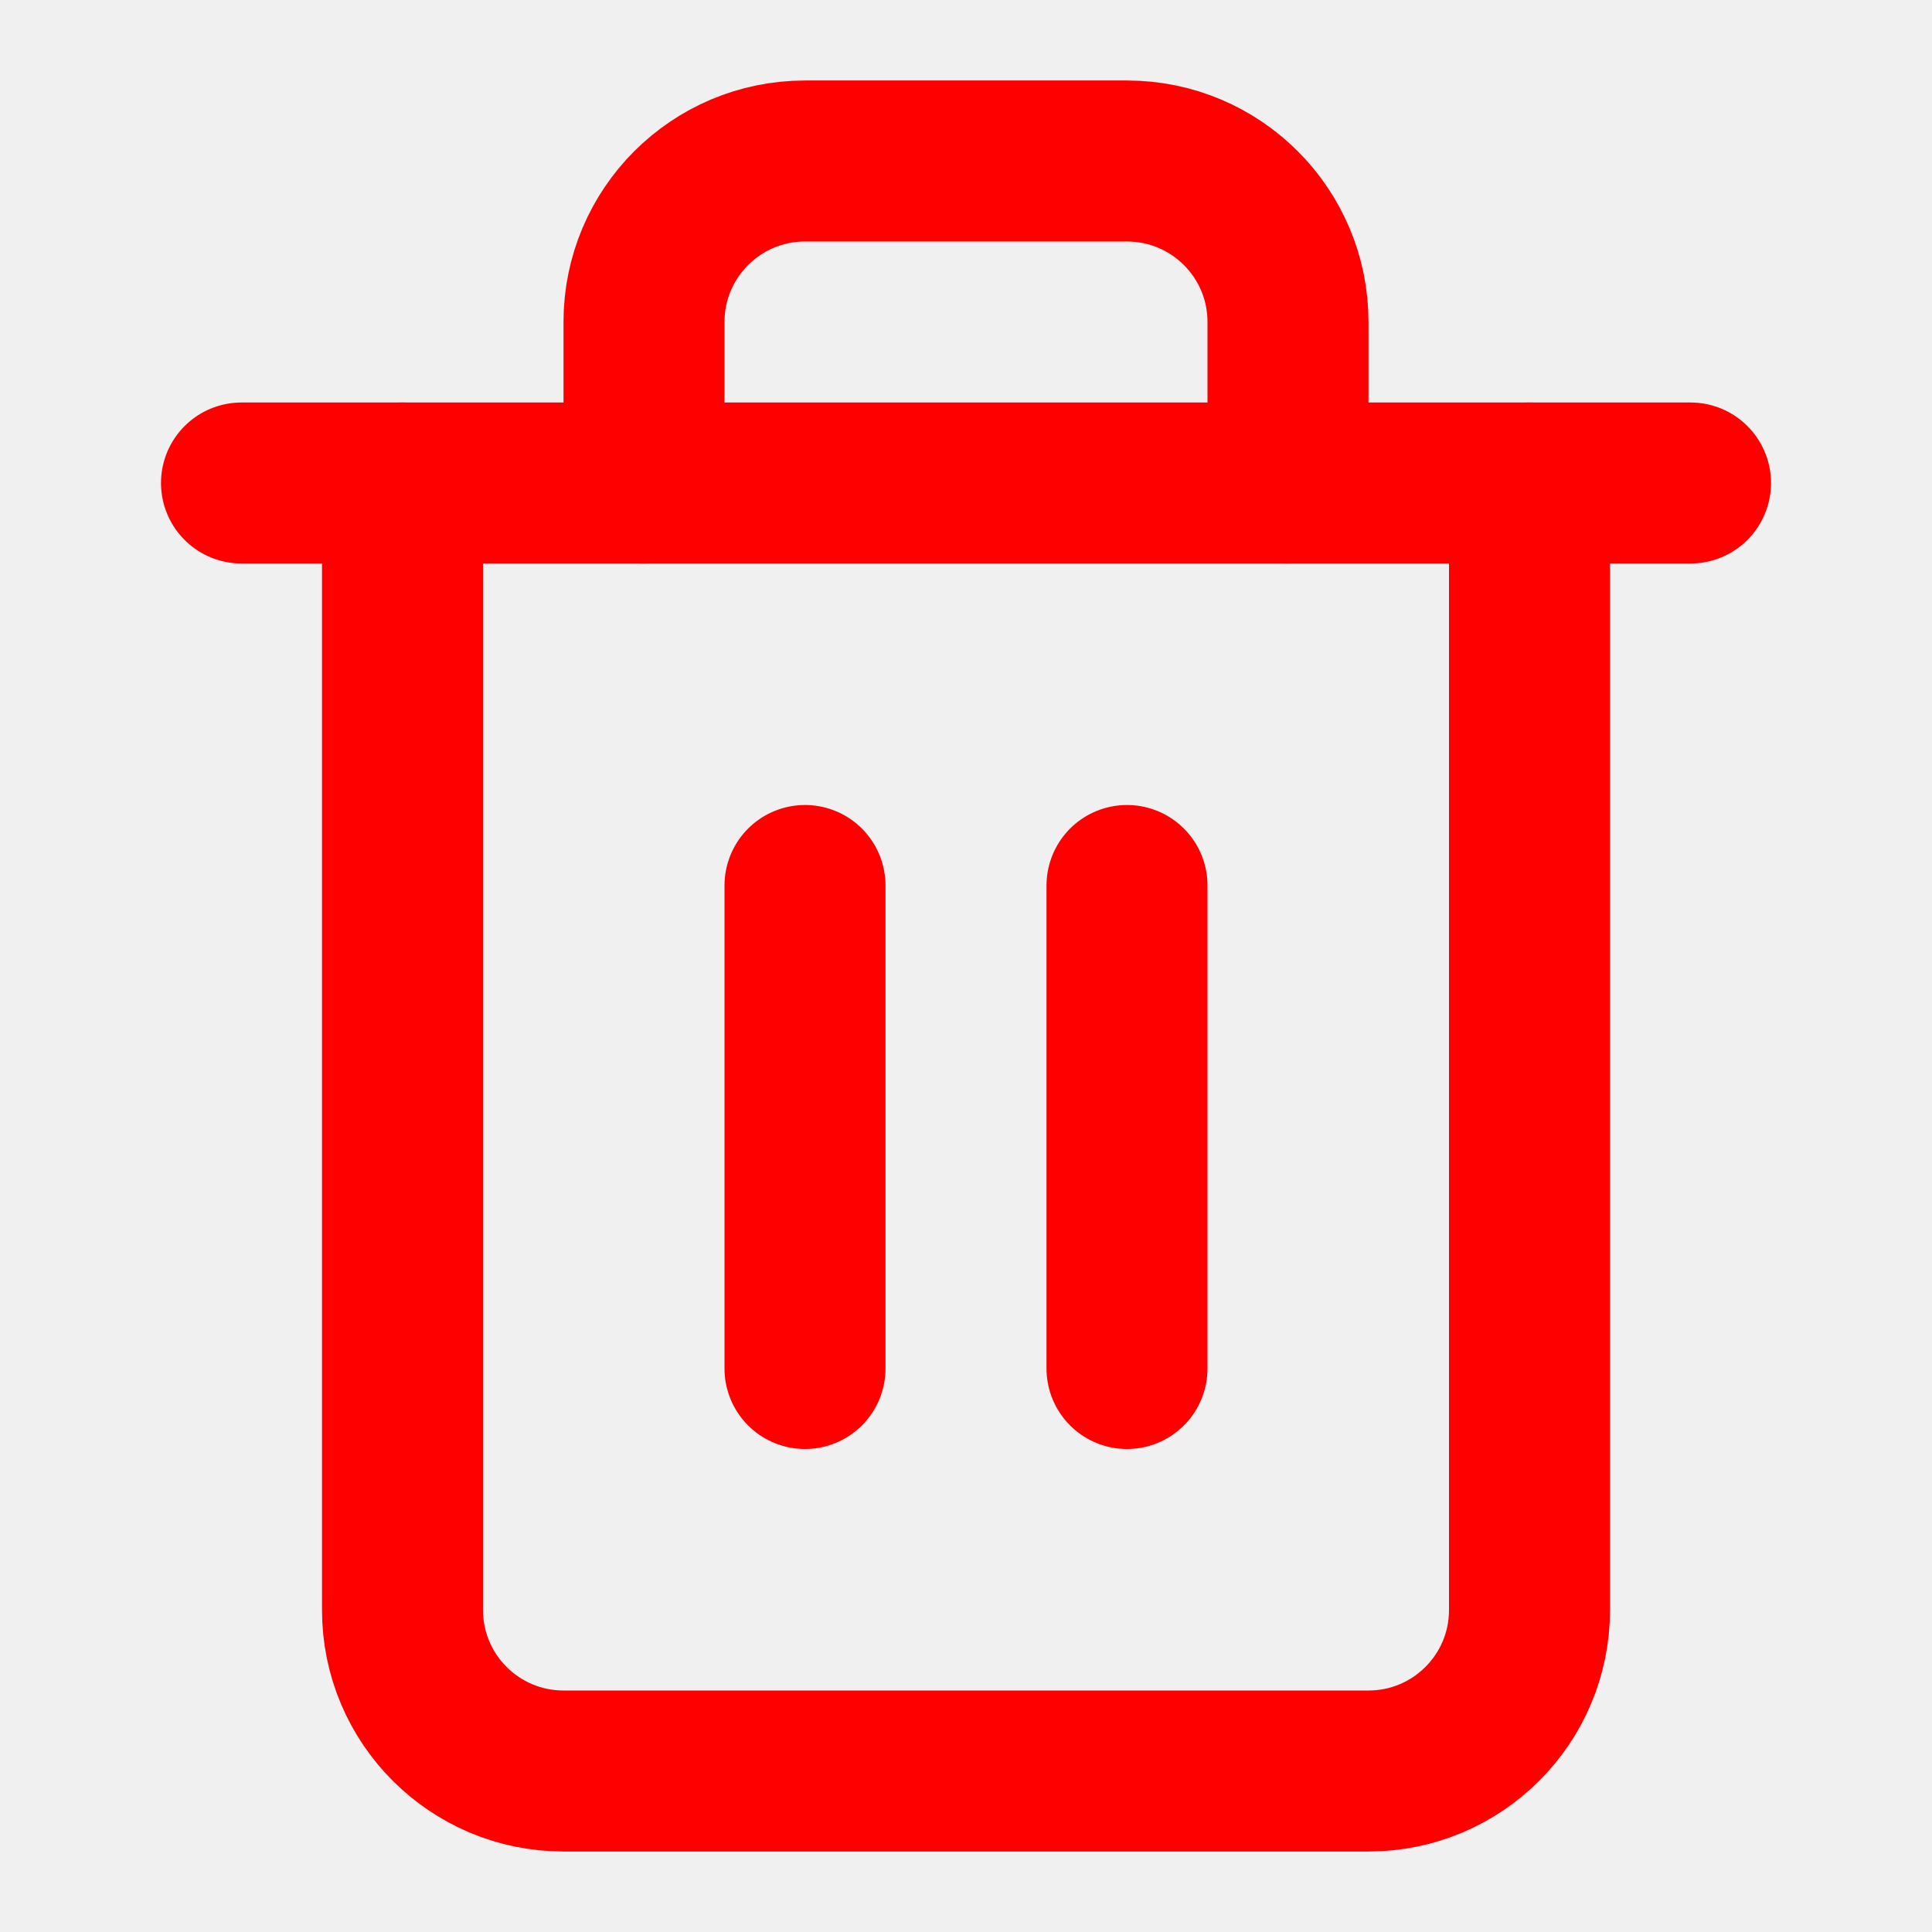
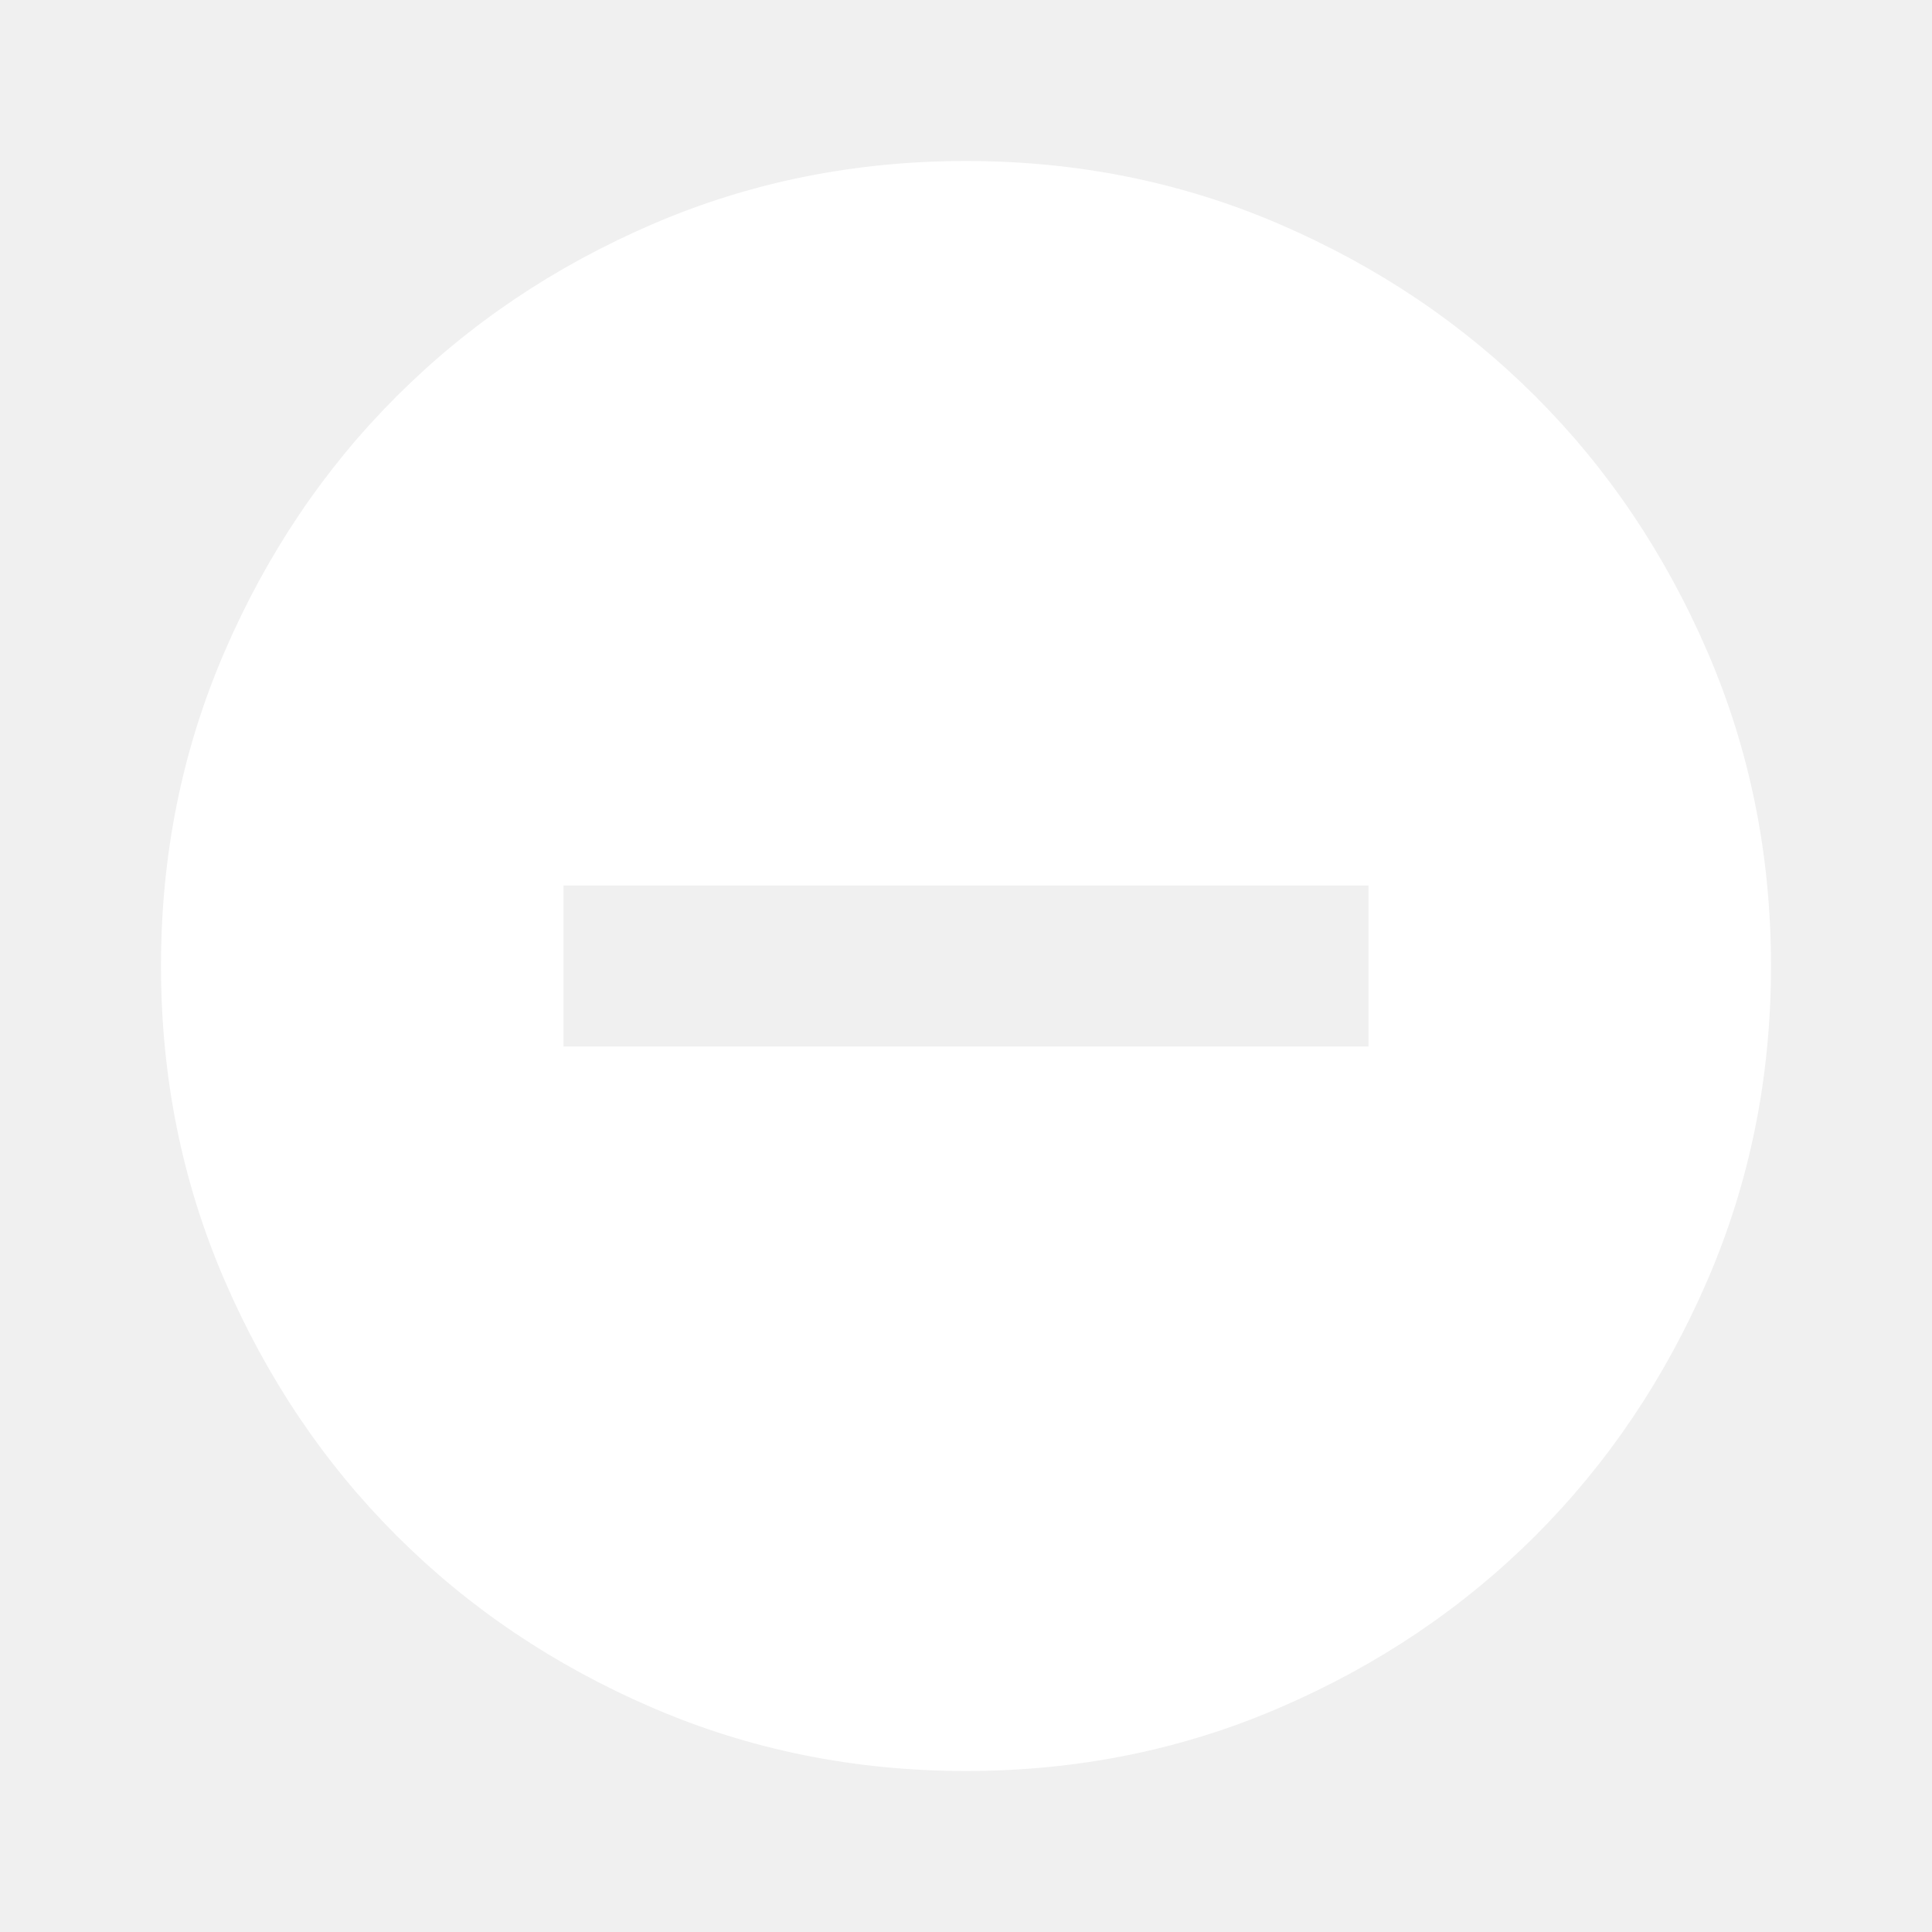
- <svg xmlns="http://www.w3.org/2000/svg" width="24" height="24" viewBox="0 0 24 24" fill="none" stroke="red" stroke-width="2" stroke-linecap="round" stroke-linejoin="round" class="feather feather-trash-2">
-   <polyline points="3 6 5 6 21 6" />
-   <path d="M19 6v14a2 2 0 0 1-2 2H7a2 2 0 0 1-2-2V6m3 0V4a2 2 0 0 1 2-2h4a2 2 0 0 1 2 2v2" />
-   <line x1="10" y1="11" x2="10" y2="17" />
-   <line x1="14" y1="11" x2="14" y2="17" />
+ <svg xmlns="http://www.w3.org/2000/svg" height="24" width="24" fill="white">
+   <path d="M7 13h10v-2H7Zm5 9q-2.075 0-3.9-.788-1.825-.787-3.175-2.137-1.35-1.35-2.137-3.175Q2 14.075 2 12t.788-3.9q.787-1.825 2.137-3.175 1.35-1.35 3.175-2.138Q9.925 2 12 2t3.9.787q1.825.788 3.175 2.138 1.35 1.35 2.137 3.175Q22 9.925 22 12t-.788 3.9q-.787 1.825-2.137 3.175-1.35 1.35-3.175 2.137Q14.075 22 12 22Z" />
</svg>
